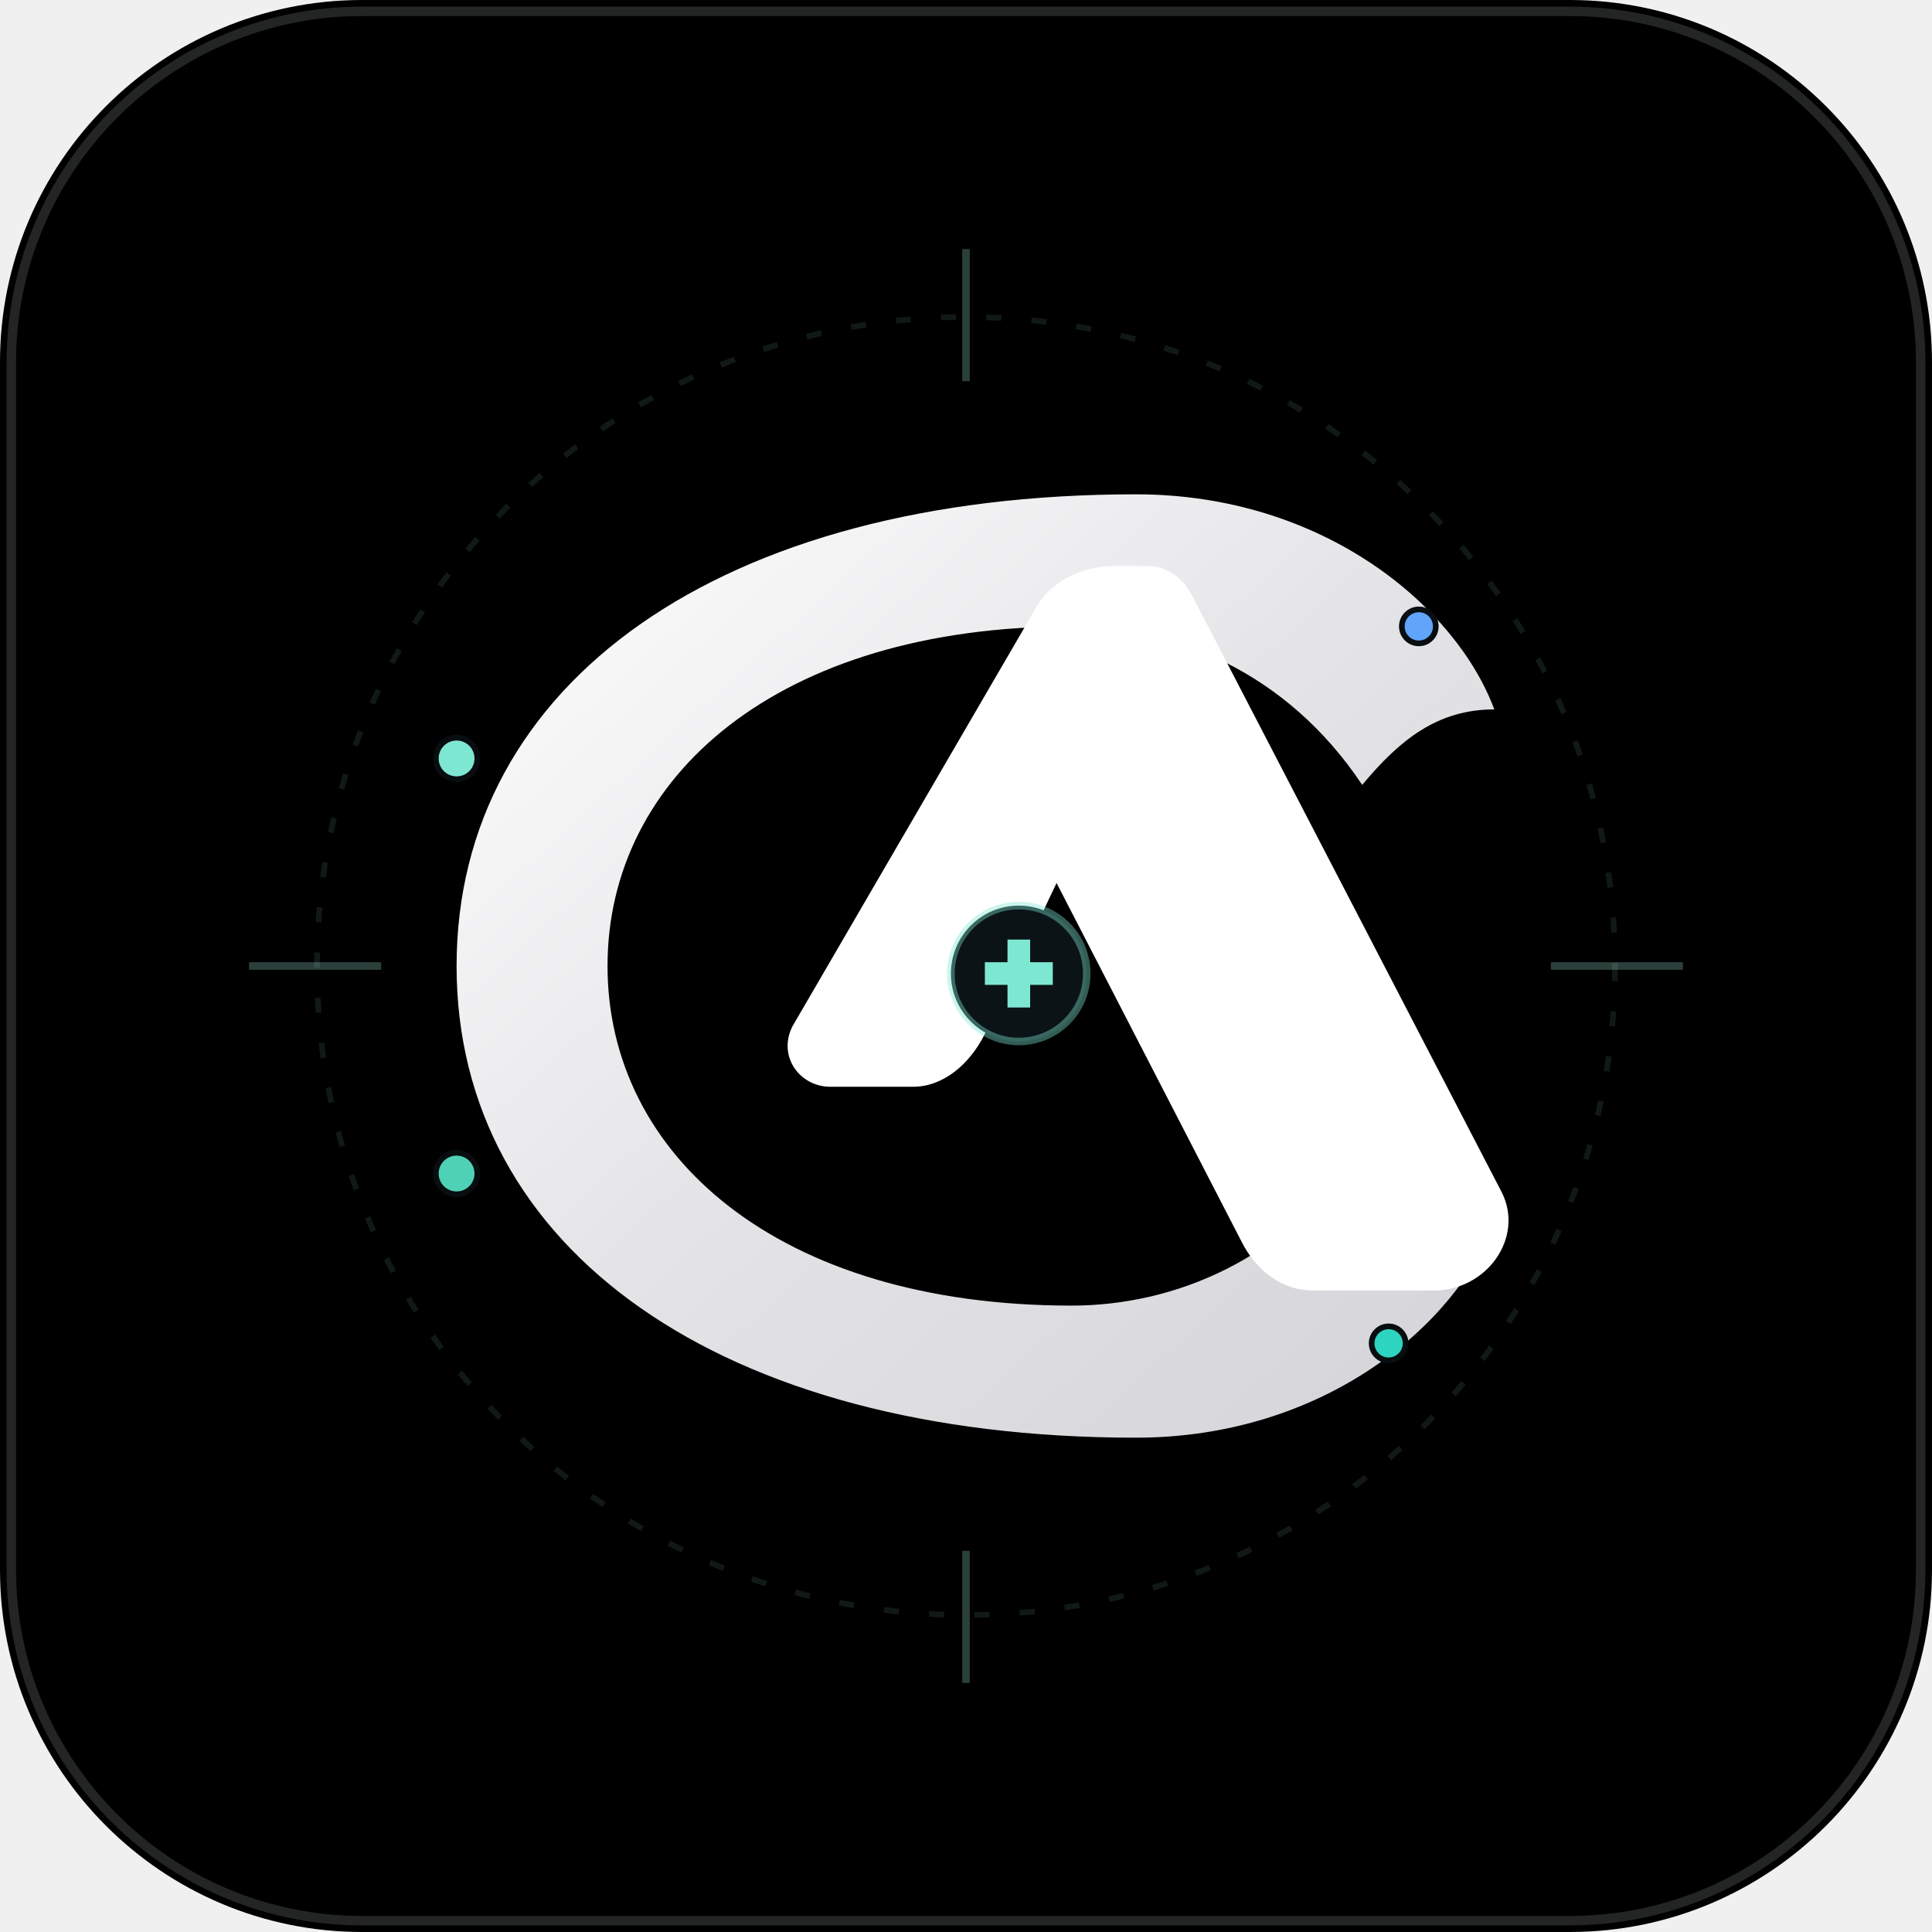
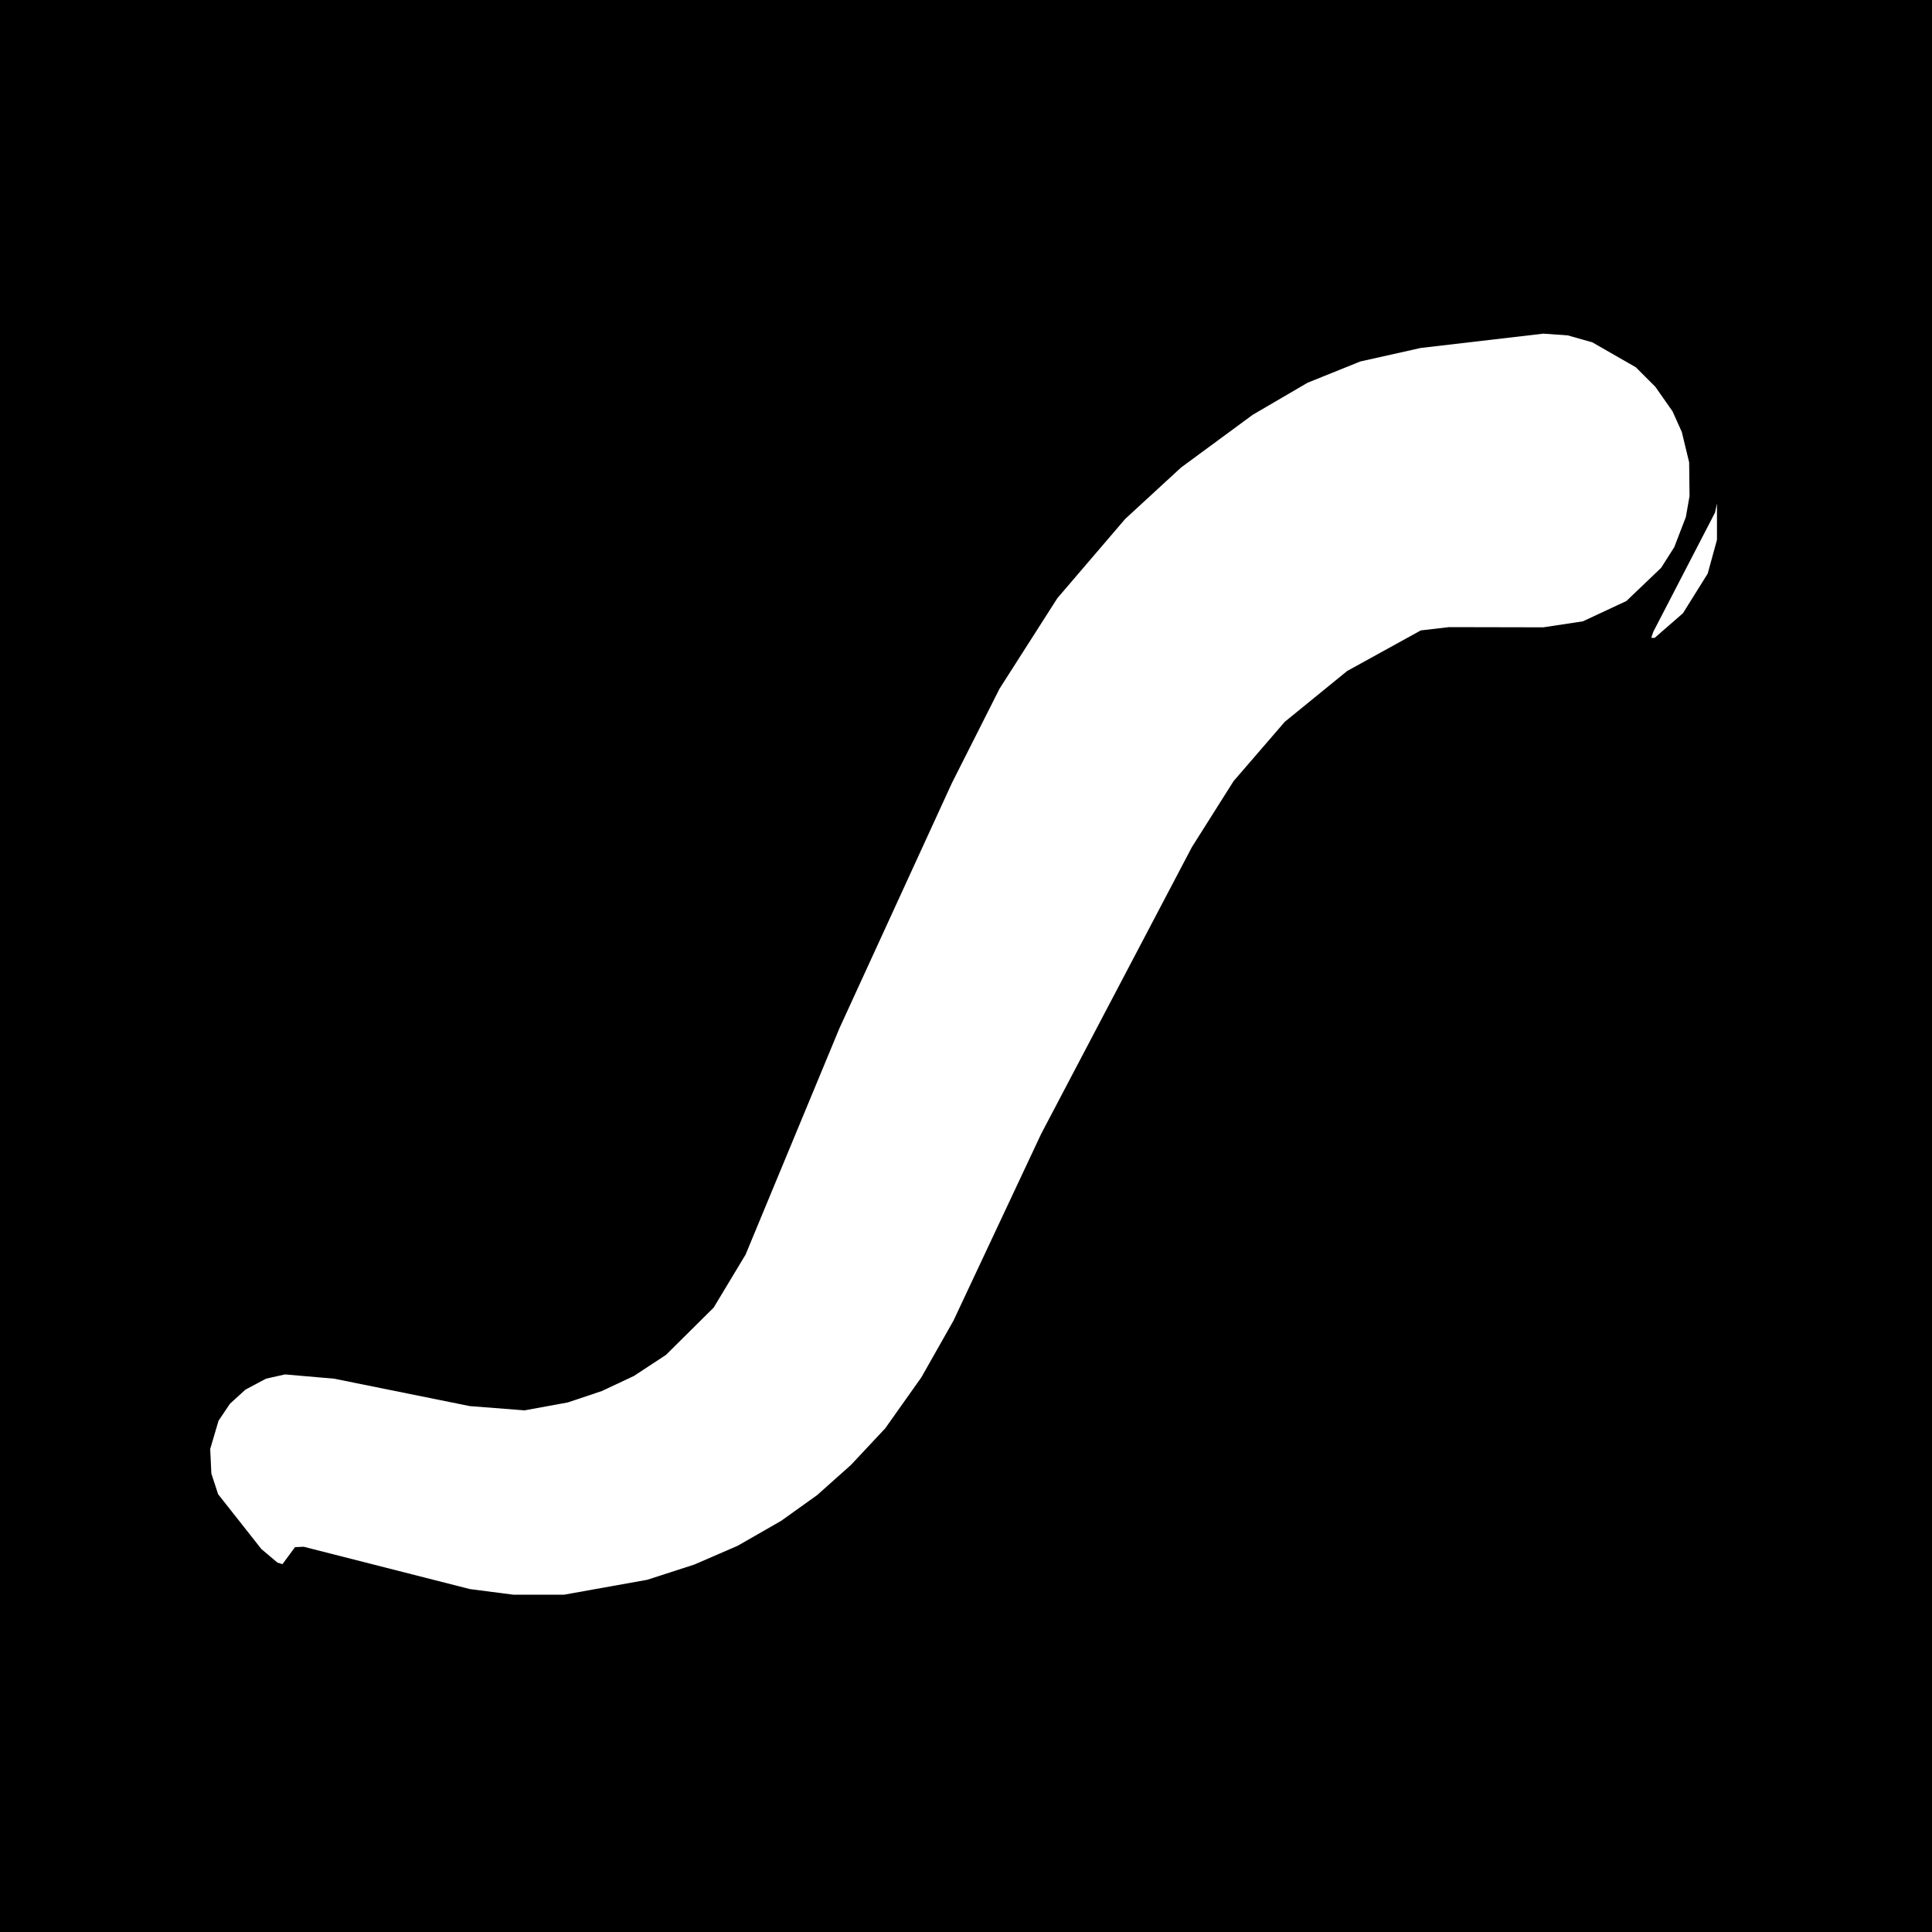
- <svg xmlns="http://www.w3.org/2000/svg" viewBox="0 0 512 512" width="512" height="512">
-   <defs>
-     <linearGradient id="cv-bg" x1="0%" y1="0%" x2="100%" y2="100%">
-       <stop offset="0%" stop-color="#000000" />
-       <stop offset="100%" stop-color="#000000" />
-     </linearGradient>
-     <linearGradient id="cv-core" x1="0%" y1="0%" x2="100%" y2="100%">
-       <stop offset="0%" stop-color="#ffffff" />
-       <stop offset="50%" stop-color="#e4e4e7" />
-       <stop offset="100%" stop-color="#d4d4d8" />
-     </linearGradient>
-     <linearGradient id="cv-accent" x1="0%" y1="100%" x2="100%" y2="0%">
-       <stop offset="0%" stop-color="#ffffff" />
-       <stop offset="100%" stop-color="#ffffff" />
-     </linearGradient>
-   </defs>
-   <rect width="512" height="512" rx="96" fill="url(#cv-bg)" />
-   <rect width="506" height="506" x="3" y="3" rx="93" fill="none" stroke="rgba(215, 232, 226, 0.16)" stroke-width="2.5" />
-   <g transform="translate(256, 256)">
-     <circle cx="0" cy="0" r="172" fill="none" stroke="rgba(143, 214, 197, 0.12)" stroke-width="1.5" stroke-dasharray="4 8" />
-     <line x1="-190" y1="0" x2="-155" y2="0" stroke="rgba(143, 214, 197, 0.3)" stroke-width="2" />
-     <line x1="155" y1="0" x2="190" y2="0" stroke="rgba(143, 214, 197, 0.3)" stroke-width="2" />
-     <line x1="0" y1="-190" x2="0" y2="-155" stroke="rgba(143, 214, 197, 0.3)" stroke-width="2" />
-     <line x1="0" y1="155" x2="0" y2="190" stroke="rgba(143, 214, 197, 0.3)" stroke-width="2" />
-     <path d="M 45, -125              C -65, -125 -135, -75 -135, 0              C -135, 75 -65, 125 45, 125              C 95, 125 130, 95 140, 68              C 125, 68 115, 60 105, 48              C 85, 78 55, 90 28, 90              C -50, 90 -95, 50 -95, 0              C -95, -50 -50, -90 28, -90              C 55, -90 85, -78 105, -48              C 115, -60 125, -68 140, -68              C 130, -95 95, -125 45, -125 Z" fill="url(#cv-core)" />
-     <path d="M 60, -98              L 142, 60              C 148, 72 138, 86 124, 86              L 92, 86              C 84, 86 77, 81 73, 73              L 24, -22              L 5, 18              C 1, 26 -6, 32 -14, 32              L -36, 32              C -44, 32 -50, 24 -46, 16              L 18, -94              C 22, -102 31, -106 39, -106              L 48, -106              C 54, -106 58, -102 60, -98 Z" fill="url(#cv-accent)" />
-     <g transform="translate(14, 2)">
-       <circle cx="0" cy="0" r="18" fill="#0b1316" stroke="rgba(126, 231, 210, 0.4)" stroke-width="2" />
-       <path d="M -3, -9 L 3, -9 L 3, -3 L 9, -3 L 9, 3 L 3, 3 L 3, 9 L -3, 9 L -3, 3 L -9, 3 L -9, -3 L -3, -3 Z" fill="#7ee7d2" />
-     </g>
-     <circle cx="-135" cy="-55" r="5.5" fill="#7ee7d2" stroke="#080d0f" stroke-width="1.5" />
-     <circle cx="-135" cy="55" r="5.5" fill="#4fd1b5" stroke="#080d0f" stroke-width="1.5" />
-     <circle cx="120" cy="-90" r="4.5" fill="#60a5fa" stroke="#080d0f" stroke-width="1.5" />
-     <circle cx="112" cy="100" r="4.5" fill="#2dd4bf" stroke="#080d0f" stroke-width="1.5" />
-   </g>
+ <svg xmlns="http://www.w3.org/2000/svg" viewBox="0 0 1000 1000" width="1000" height="1000">
+   <rect width="1000" height="1000" fill="#000000" />
+   <path fill="#ffffff" fill-rule="evenodd" d="M 292.0 825.4 L 265.6 825.4 L 243.2 822.5 L 157.2 800.6 L 152.7 800.8 L 146.2 809.6 L 143.6 808.8 L 135.3 801.8 L 112.9 773.4 L 109.4 762.7 L 108.8 750.0 L 113.1 735.4 L 119.0 726.6 L 127.0 719.3 L 137.7 713.6 L 147.5 711.4 L 172.9 713.6 L 243.2 727.8 L 271.5 730.0 L 293.9 725.9 L 311.5 720.0 L 328.1 712.2 L 344.7 701.3 L 369.4 676.8 L 385.9 649.4 L 434.5 532.2 L 492.7 405.3 L 517.4 356.4 L 547.3 309.6 L 582.4 268.6 L 611.3 242.0 L 648.4 214.7 L 676.8 198.1 L 704.1 187.1 L 735.4 180.1 L 798.8 172.7 L 811.5 173.6 L 824.2 177.2 L 846.7 190.1 L 856.8 200.2 L 865.7 212.9 L 870.5 223.6 L 874.3 239.3 L 874.5 256.8 L 872.6 267.6 L 866.6 283.2 L 859.8 293.9 L 841.8 311.1 L 819.3 321.6 L 798.8 324.7 L 750.0 324.6 L 735.4 326.3 L 697.3 347.3 L 665.0 373.6 L 638.5 404.3 L 616.9 438.5 L 538.9 586.9 L 493.5 683.6 L 476.9 712.9 L 458.2 739.3 L 440.4 758.3 L 422.9 773.9 L 404.3 787.2 L 381.8 800.1 L 359.4 809.8 L 335.0 817.7 L 292.0 825.4 Z M 856.4 330.2 L 854.7 330.1 L 855.7 327.1 L 887.7 265.3 L 888.7 260.6 L 888.7 279.4 L 883.9 296.9 L 871.1 317.4 L 856.4 330.2 Z" />
</svg>
